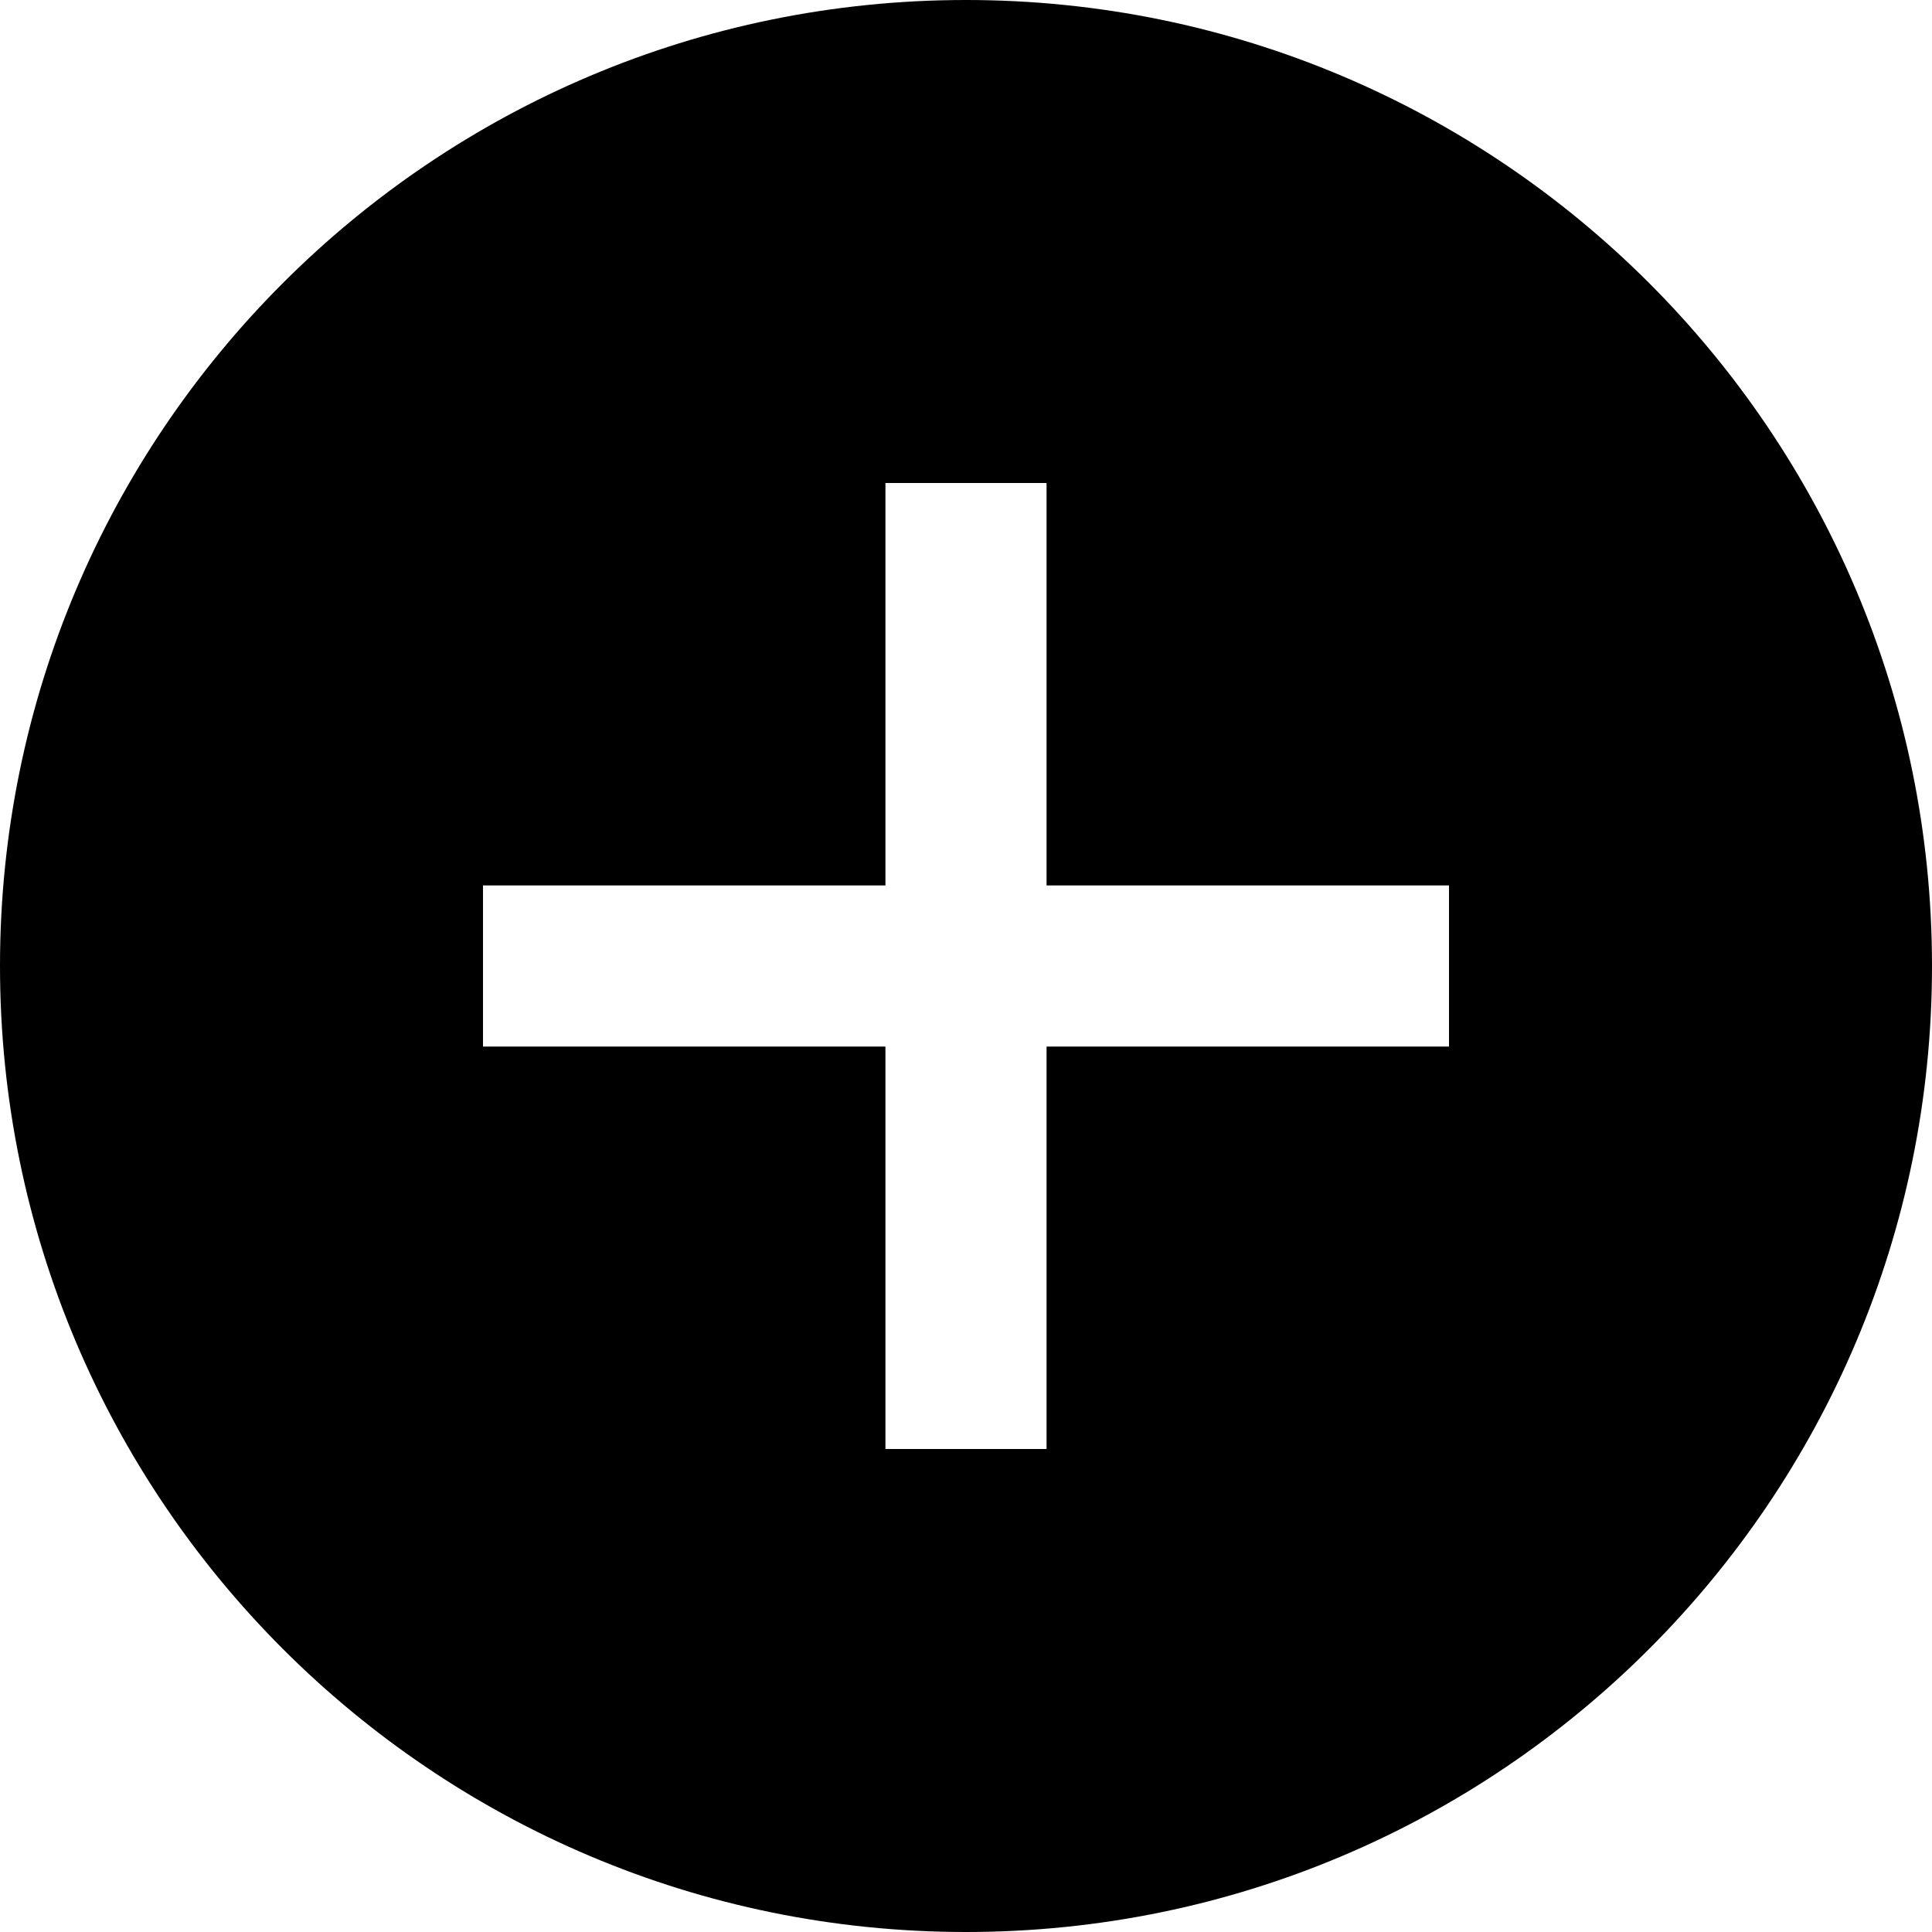
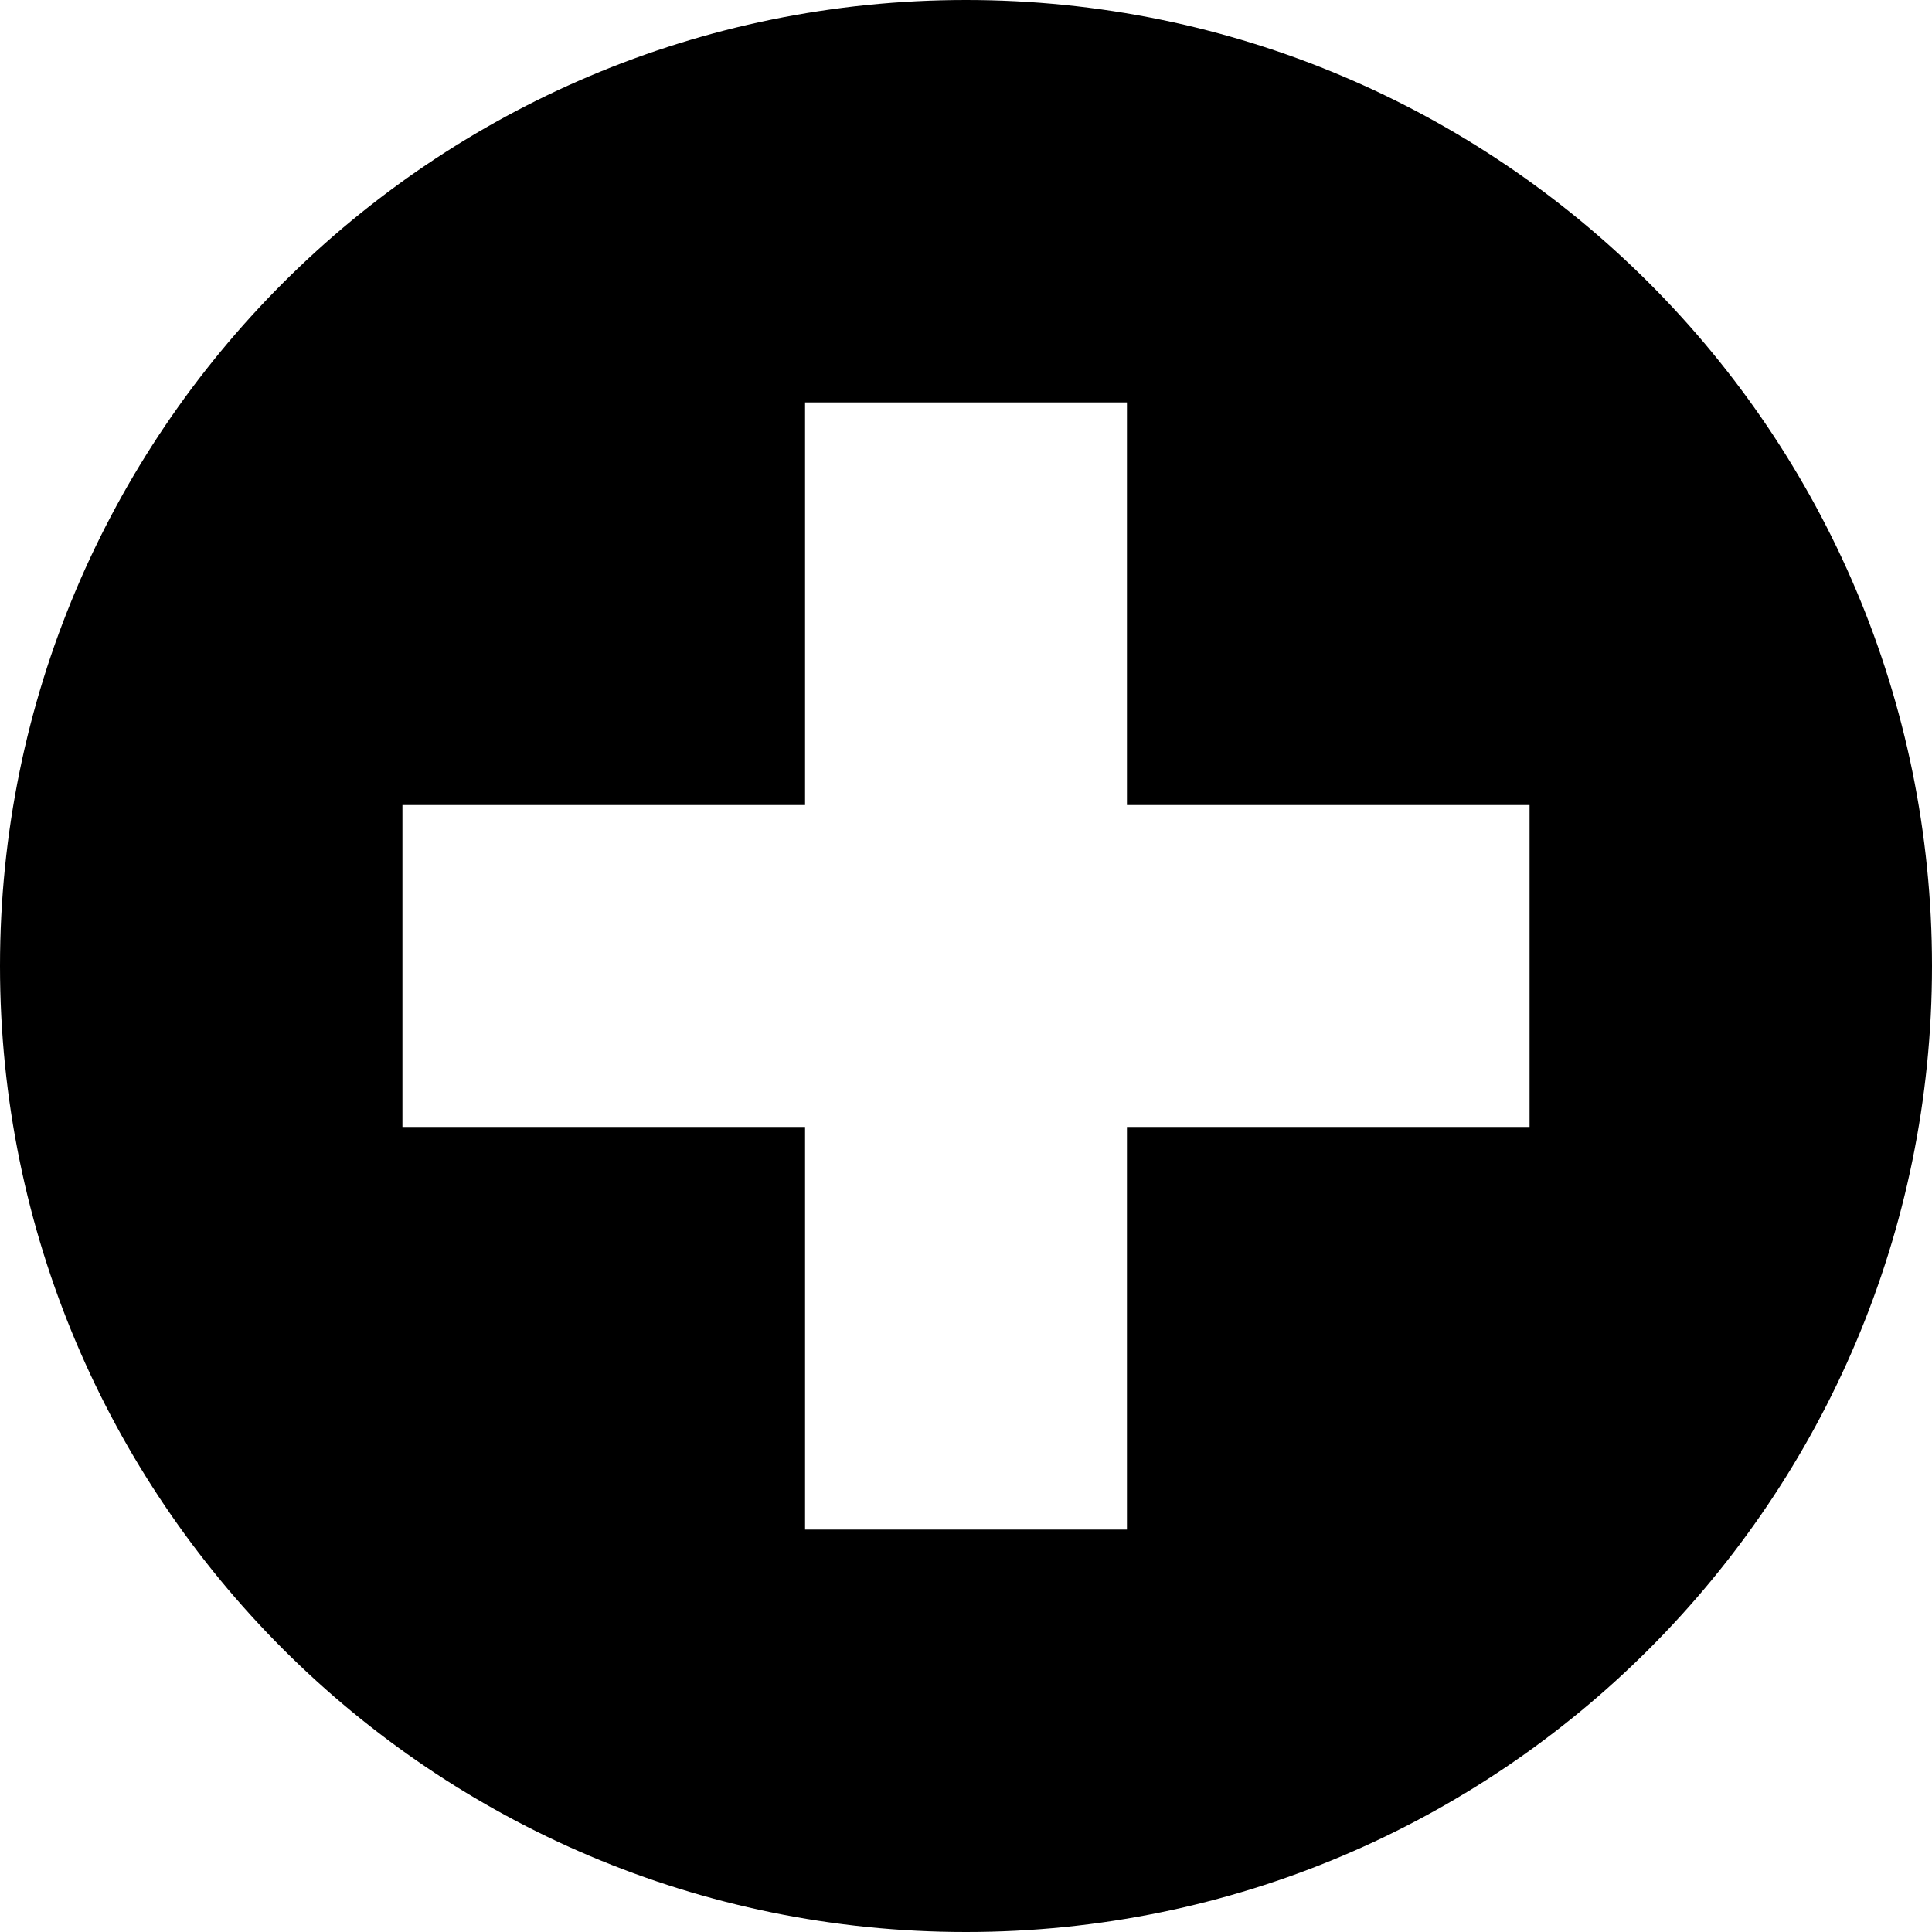
<svg xmlns="http://www.w3.org/2000/svg" width="1000" height="1000" viewBox="0 0 1000 1000">
-   <path d="m500 0c-276.1 0-500 223.9-500 500s223.9 500 500 500 500-223.9 500-500-223.9-500-500-500z m250 541.7h-208.3v208.3h-83.4v-208.3h-208.3v-83.4h208.3v-208.3h83.4v208.3h208.3v83.4z" />
+   <path d="m500 0c-276.1 0-500 223.9-500 500s223.9 500 500 500 500-223.9 500-500-223.9-500-500-500z m291.7 583.3h-208.4v208.4h-166.6v-208.4h-208.4v-166.6h208.4v-208.4h166.6v208.4h208.4v166.6z" />
</svg>
